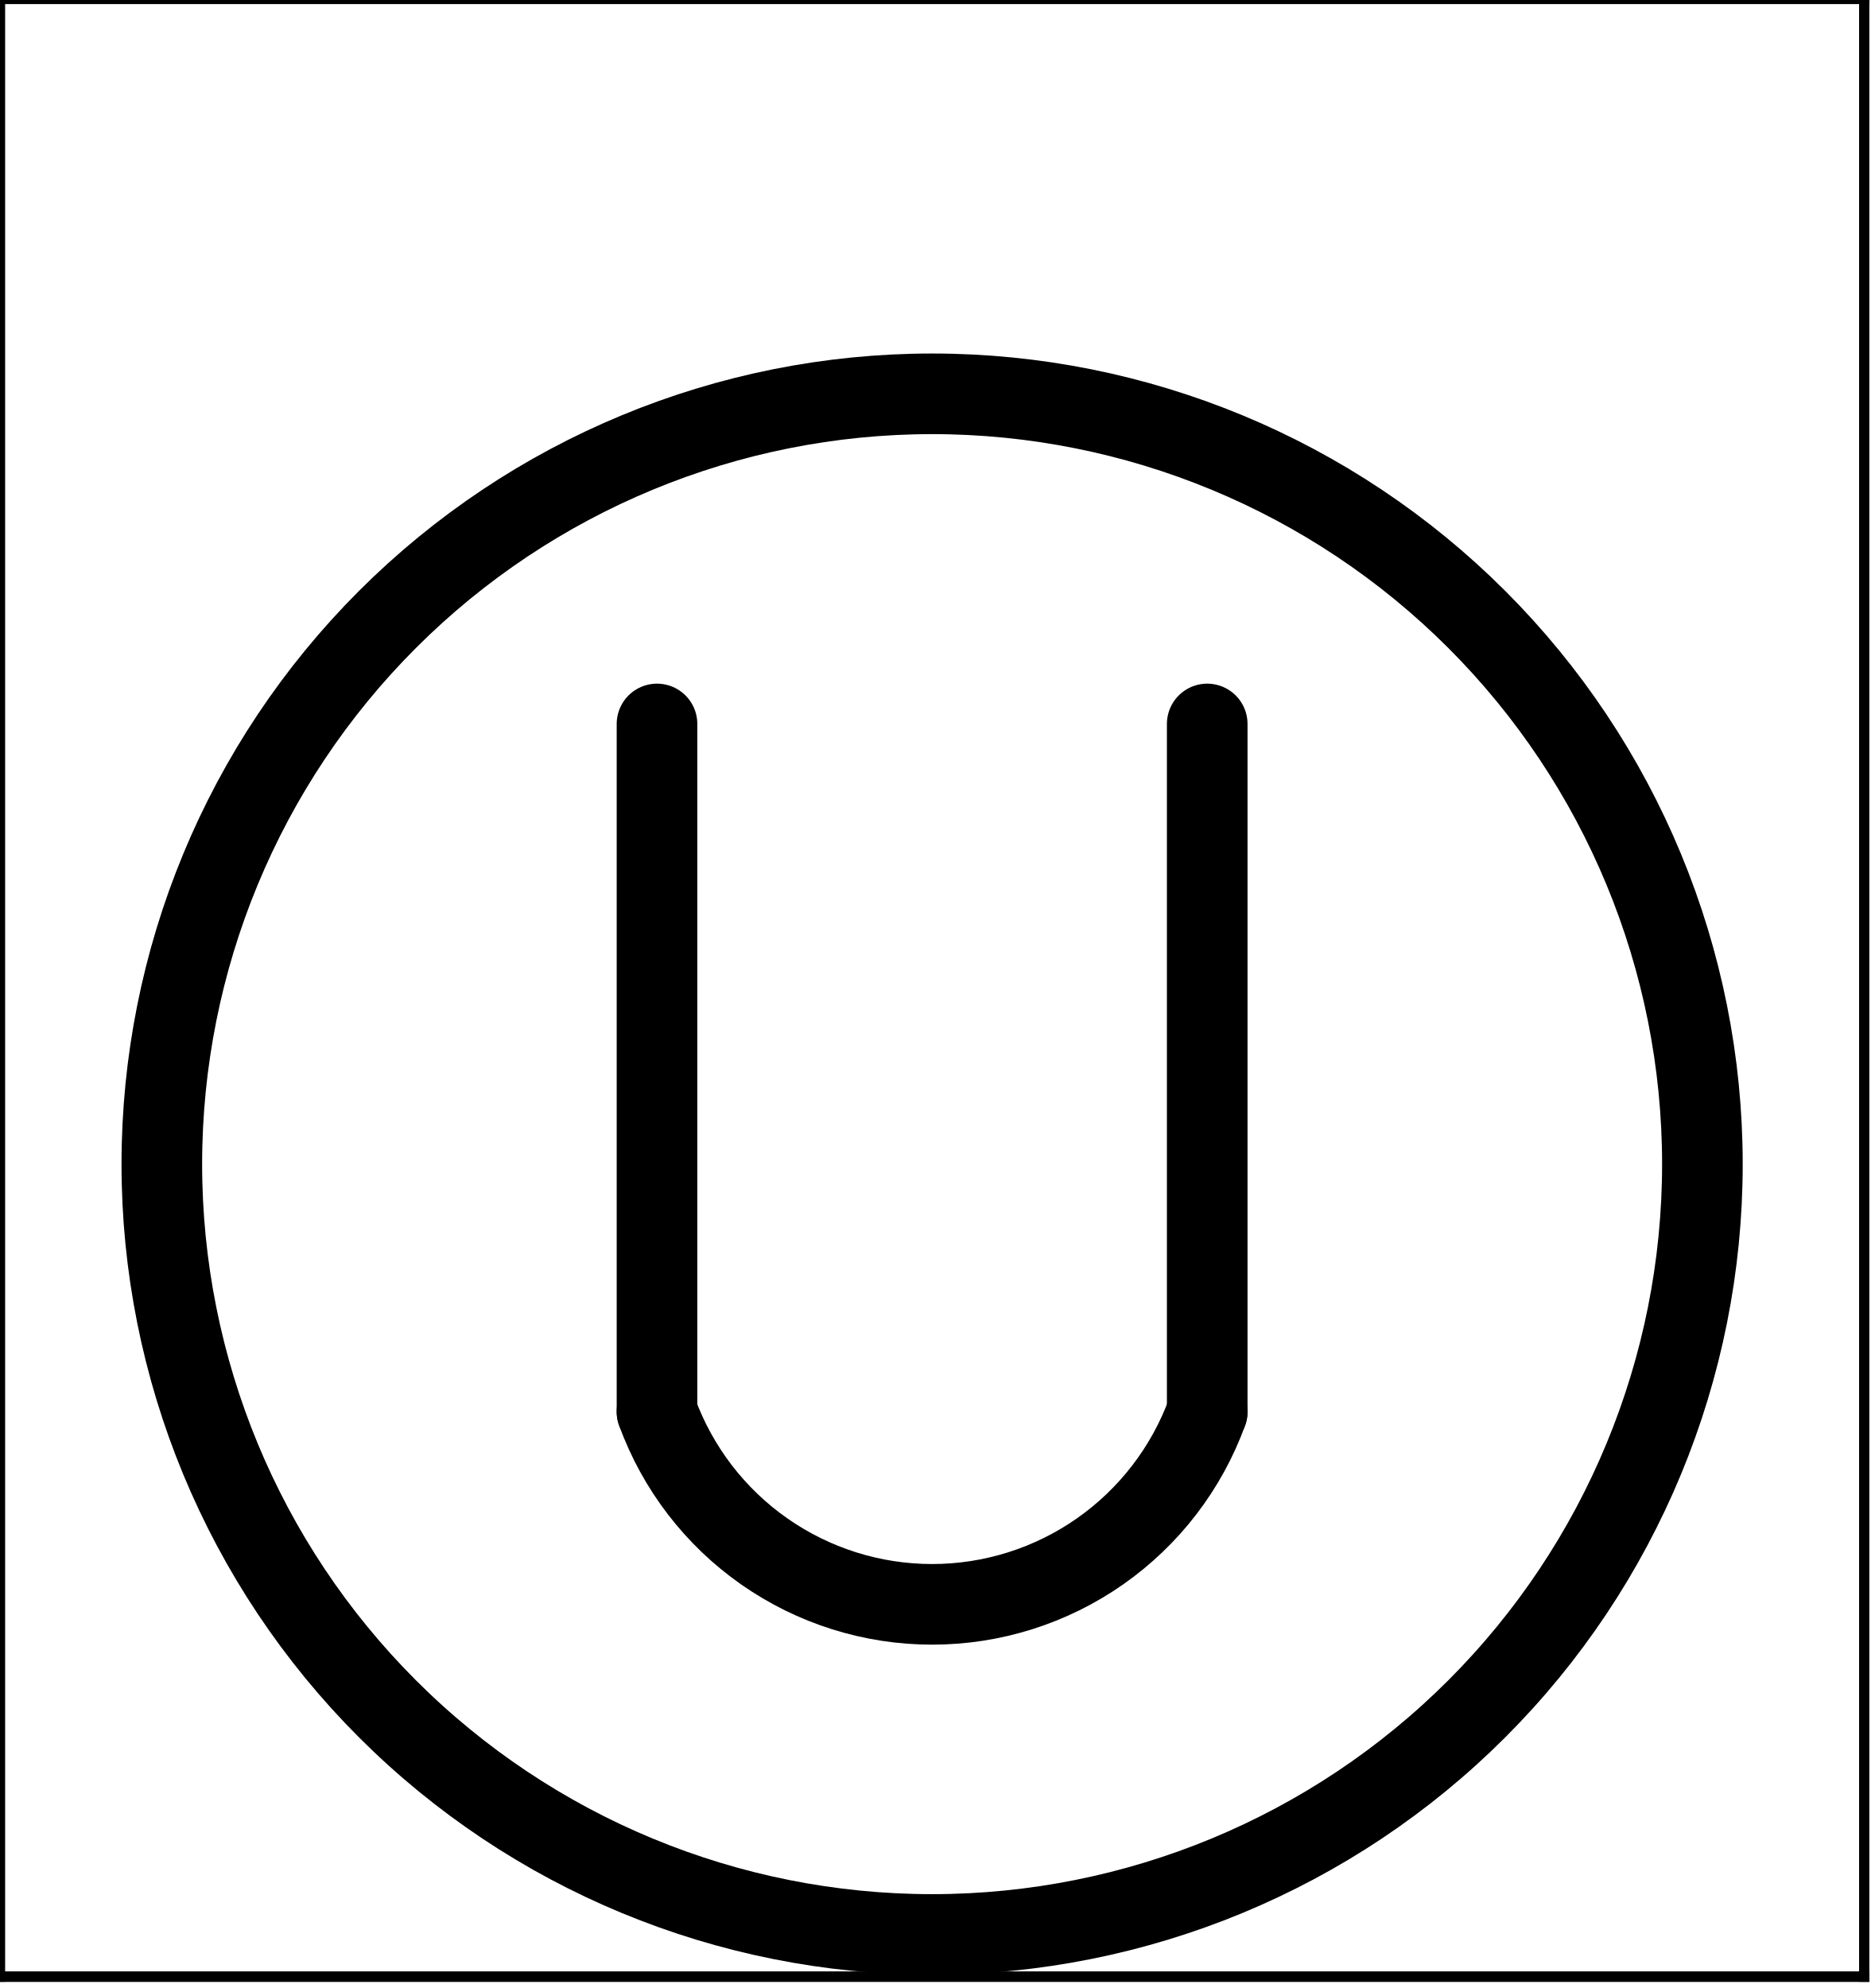
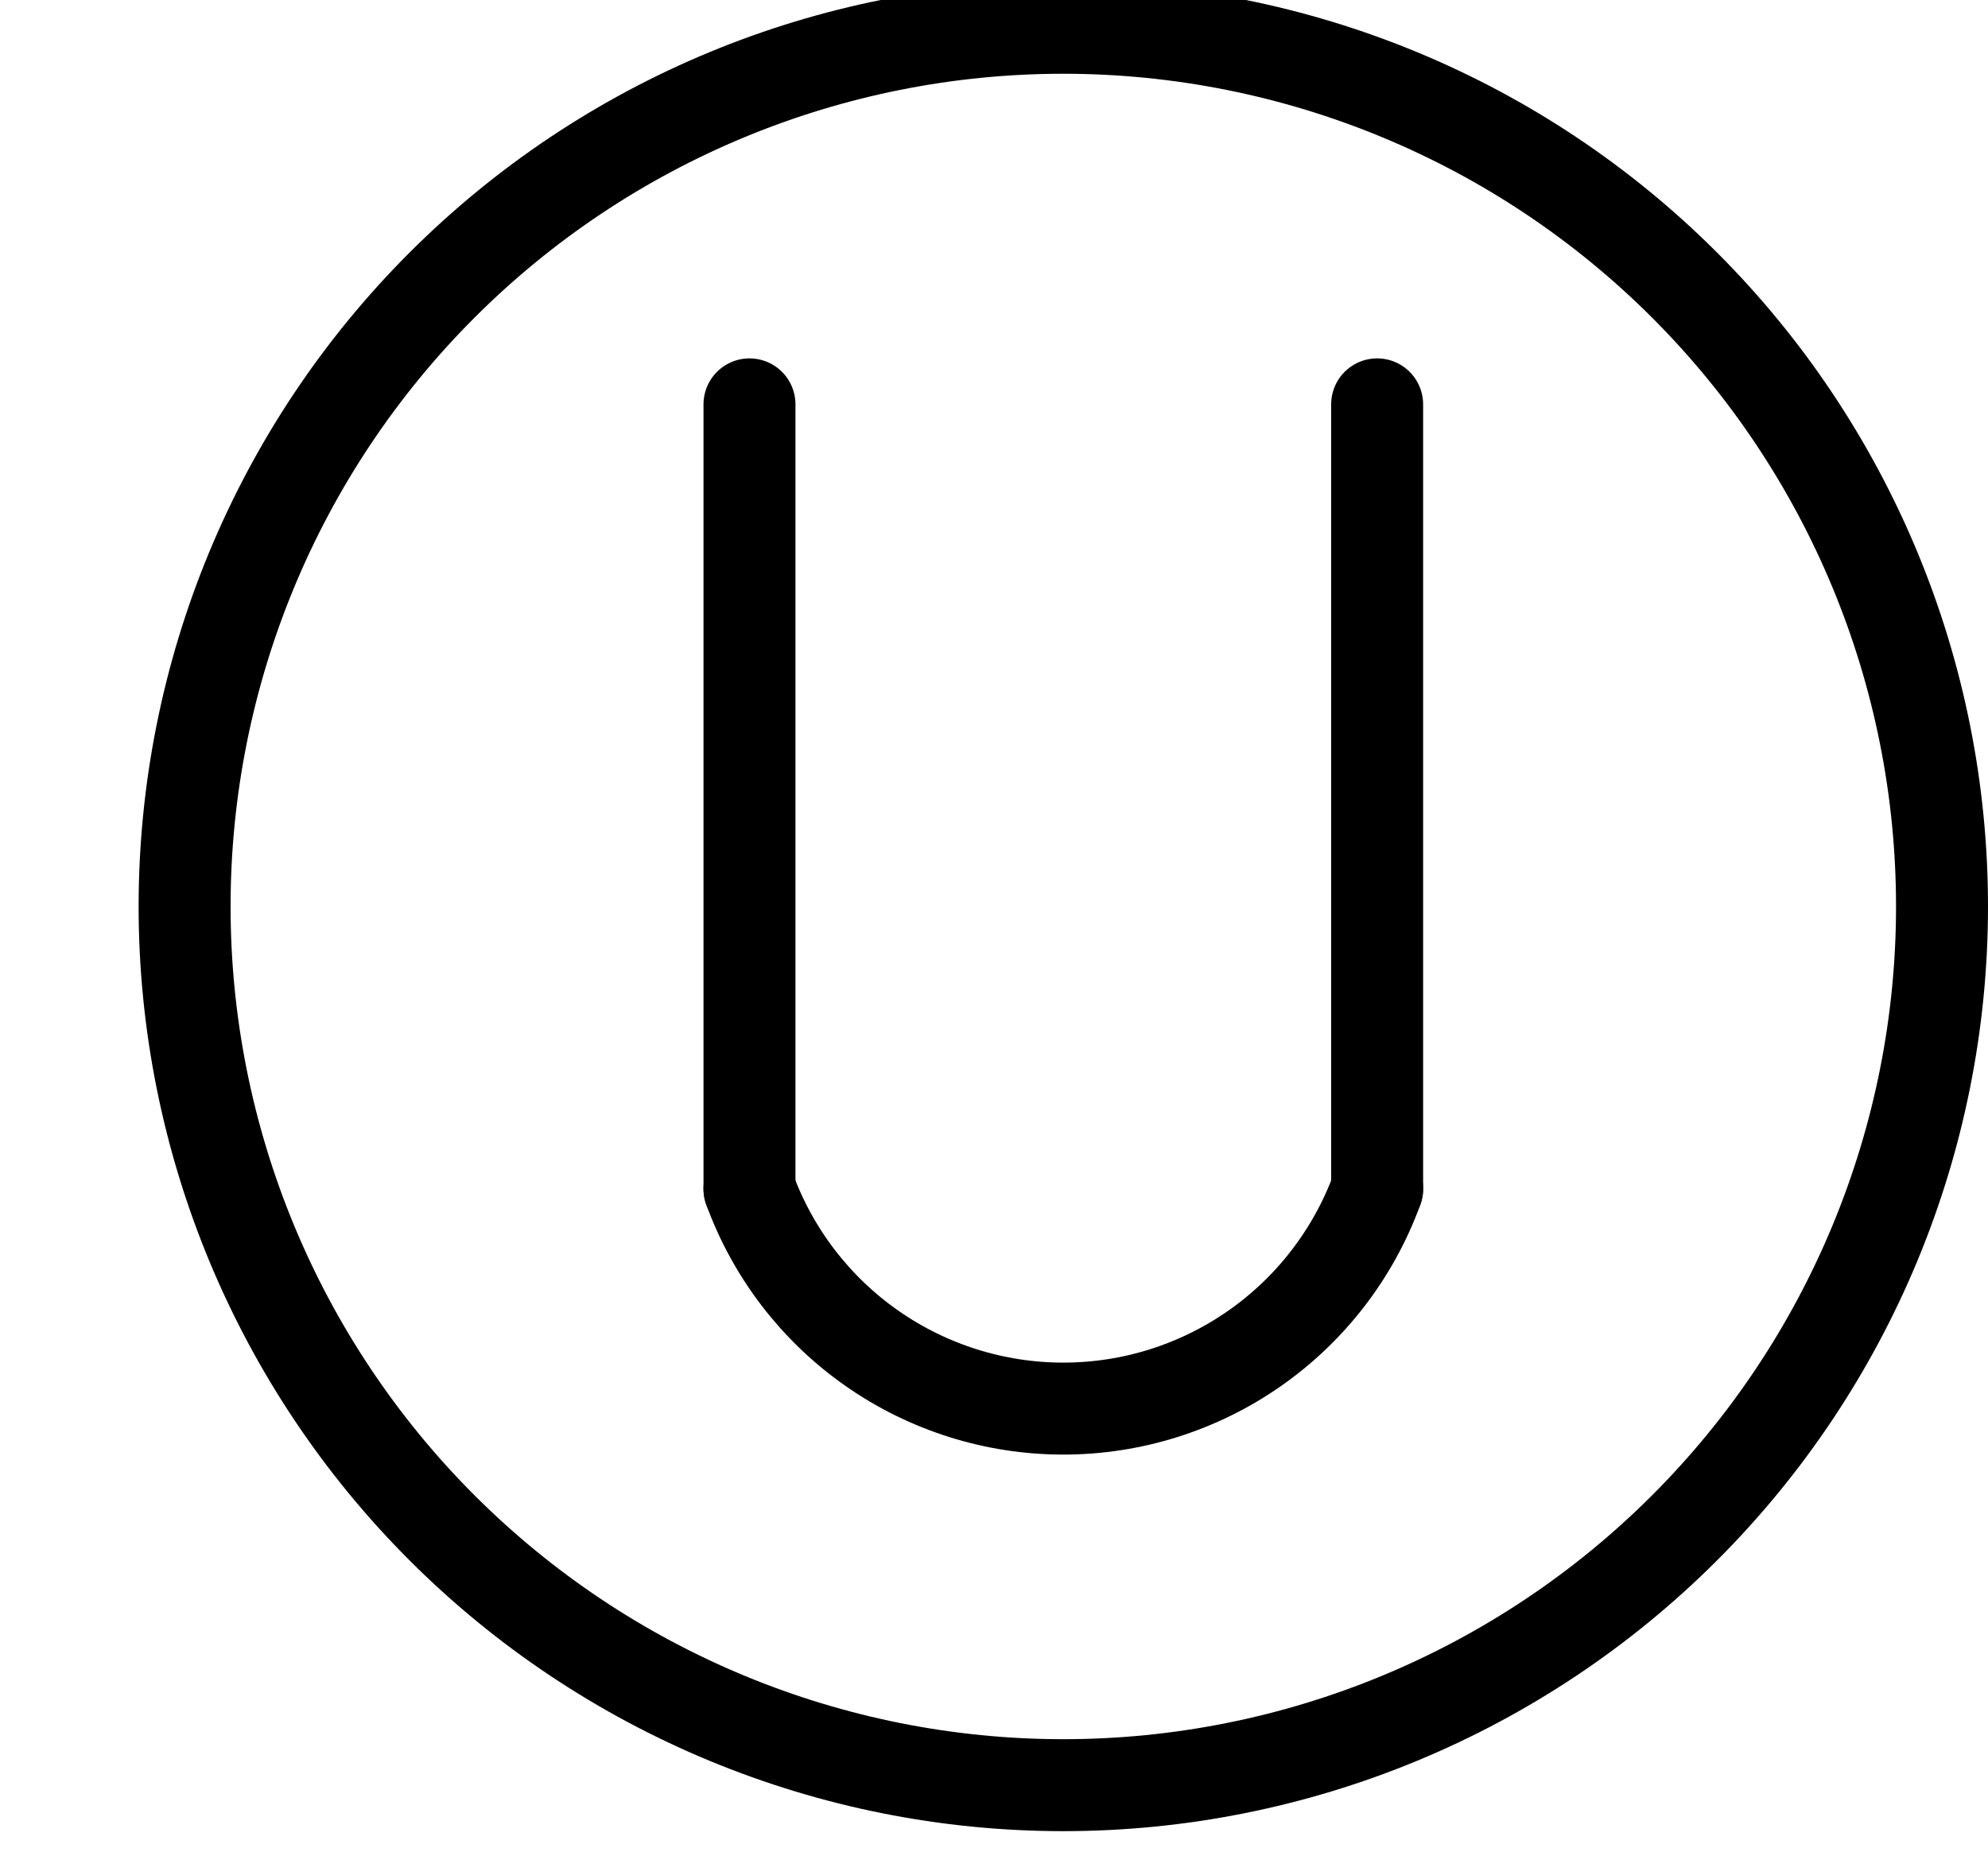
- <svg xmlns="http://www.w3.org/2000/svg" version="1.1" width="101.472" height="107.613" viewBox="0 0 101.472 107.613">
-   <path d="M35.566 76.42C36.68 79.475,38.706 82.115,41.37 83.979C44.034 85.844,47.207 86.845,50.459 86.845C53.711 86.845,56.884 85.844,59.548 83.979C62.212 82.114,64.238 79.475,65.351 76.42" style="stroke:rgb(0%,0%,0%); stroke-width: 4.364;stroke-linecap: round;stroke-linejoin: round;stroke-miterlimit: 10;fill: none;" />
-   <path d="M92.157 63.017C92.157 51.957,87.763 41.351,79.943 33.532C72.124 25.712,61.518 21.318,50.459 21.318C39.399 21.318,28.794 25.712,20.974 33.532C13.154 41.351,8.76 51.957,8.76 63.017C8.76 74.076,13.154 84.682,20.974 92.501C28.794 100.321,39.399 104.715,50.459 104.715C61.518 104.715,72.124 100.321,79.943 92.501C87.763 84.682,92.157 74.076,92.157 63.017Z" style="stroke:rgb(0%,0%,0%); stroke-width: 4.364;stroke-linecap: round;stroke-linejoin: round;stroke-miterlimit: 10;fill: none;" />
-   <path d="M35.566 76.42L35.566 39.189" style="stroke:rgb(0%,0%,0%); stroke-width: 4.364;stroke-linecap: round;stroke-linejoin: round;stroke-miterlimit: 10;fill: none;" />
-   <path d="M65.351 76.42L65.351 39.189" style="stroke:rgb(0%,0%,0%); stroke-width: 4.364;stroke-linecap: round;stroke-linejoin: round;stroke-miterlimit: 10;fill: none;" />
-   <path d="M0 107L100.917 107" style="stroke:rgb(0%,0%,0%); stroke-width: 0.555;stroke-linecap: square;stroke-linejoin: round;stroke-miterlimit: 10;fill: none;" />
-   <path d="M0 -0.057L100.917 -0.057" style="stroke:rgb(0%,0%,0%); stroke-width: 0.555;stroke-linecap: square;stroke-linejoin: round;stroke-miterlimit: 10;fill: none;" />
-   <path d="M0 107L100.917 107" style="stroke:rgb(0%,0%,0%); stroke-width: 0.555;stroke-linecap: square;stroke-linejoin: round;stroke-miterlimit: 10;fill: none;" />
-   <path d="M0 107L0 -0.057" style="stroke:rgb(0%,0%,0%); stroke-width: 0.555;stroke-linecap: square;stroke-linejoin: round;stroke-miterlimit: 10;fill: none;" />
-   <path d="M100.917 107L100.917 -0.057" style="stroke:rgb(0%,0%,0%); stroke-width: 0.555;stroke-linecap: square;stroke-linejoin: round;stroke-miterlimit: 10;fill: none;" />
+ <svg xmlns="http://www.w3.org/2000/svg" version="1.1" width="94.339" height="87.864" viewBox="0 0 94.339 87.864">
+   <path d="M35.566 56.42C36.68 59.475,38.706 62.115,41.37 63.979C44.034 65.844,47.207 66.845,50.459 66.845C53.711 66.845,56.884 65.844,59.548 63.979C62.212 62.114,64.238 59.475,65.351 56.42" style="stroke:rgb(0%,0%,0%); stroke-width: 4.364;stroke-linecap: round;stroke-linejoin: round;stroke-miterlimit: 10;fill: none;" />
+   <path d="M92.157 43.017C92.157 31.957,87.763 21.351,79.943 13.532C72.124 5.712,61.518 1.318,50.459 1.318C39.399 1.318,28.794 5.712,20.974 13.532C13.154 21.351,8.76 31.957,8.76 43.017C8.76 54.076,13.154 64.682,20.974 72.501C28.794 80.321,39.399 84.715,50.459 84.715C61.518 84.715,72.124 80.321,79.943 72.501C87.763 64.682,92.157 54.076,92.157 43.017Z" style="stroke:rgb(0%,0%,0%); stroke-width: 4.364;stroke-linecap: round;stroke-linejoin: round;stroke-miterlimit: 10;fill: none;" />
+   <path d="M35.566 56.42L35.566 19.189" style="stroke:rgb(0%,0%,0%); stroke-width: 4.364;stroke-linecap: round;stroke-linejoin: round;stroke-miterlimit: 10;fill: none;" />
+   <path d="M65.351 56.42L65.351 19.189" style="stroke:rgb(0%,0%,0%); stroke-width: 4.364;stroke-linecap: round;stroke-linejoin: round;stroke-miterlimit: 10;fill: none;" />
</svg>
